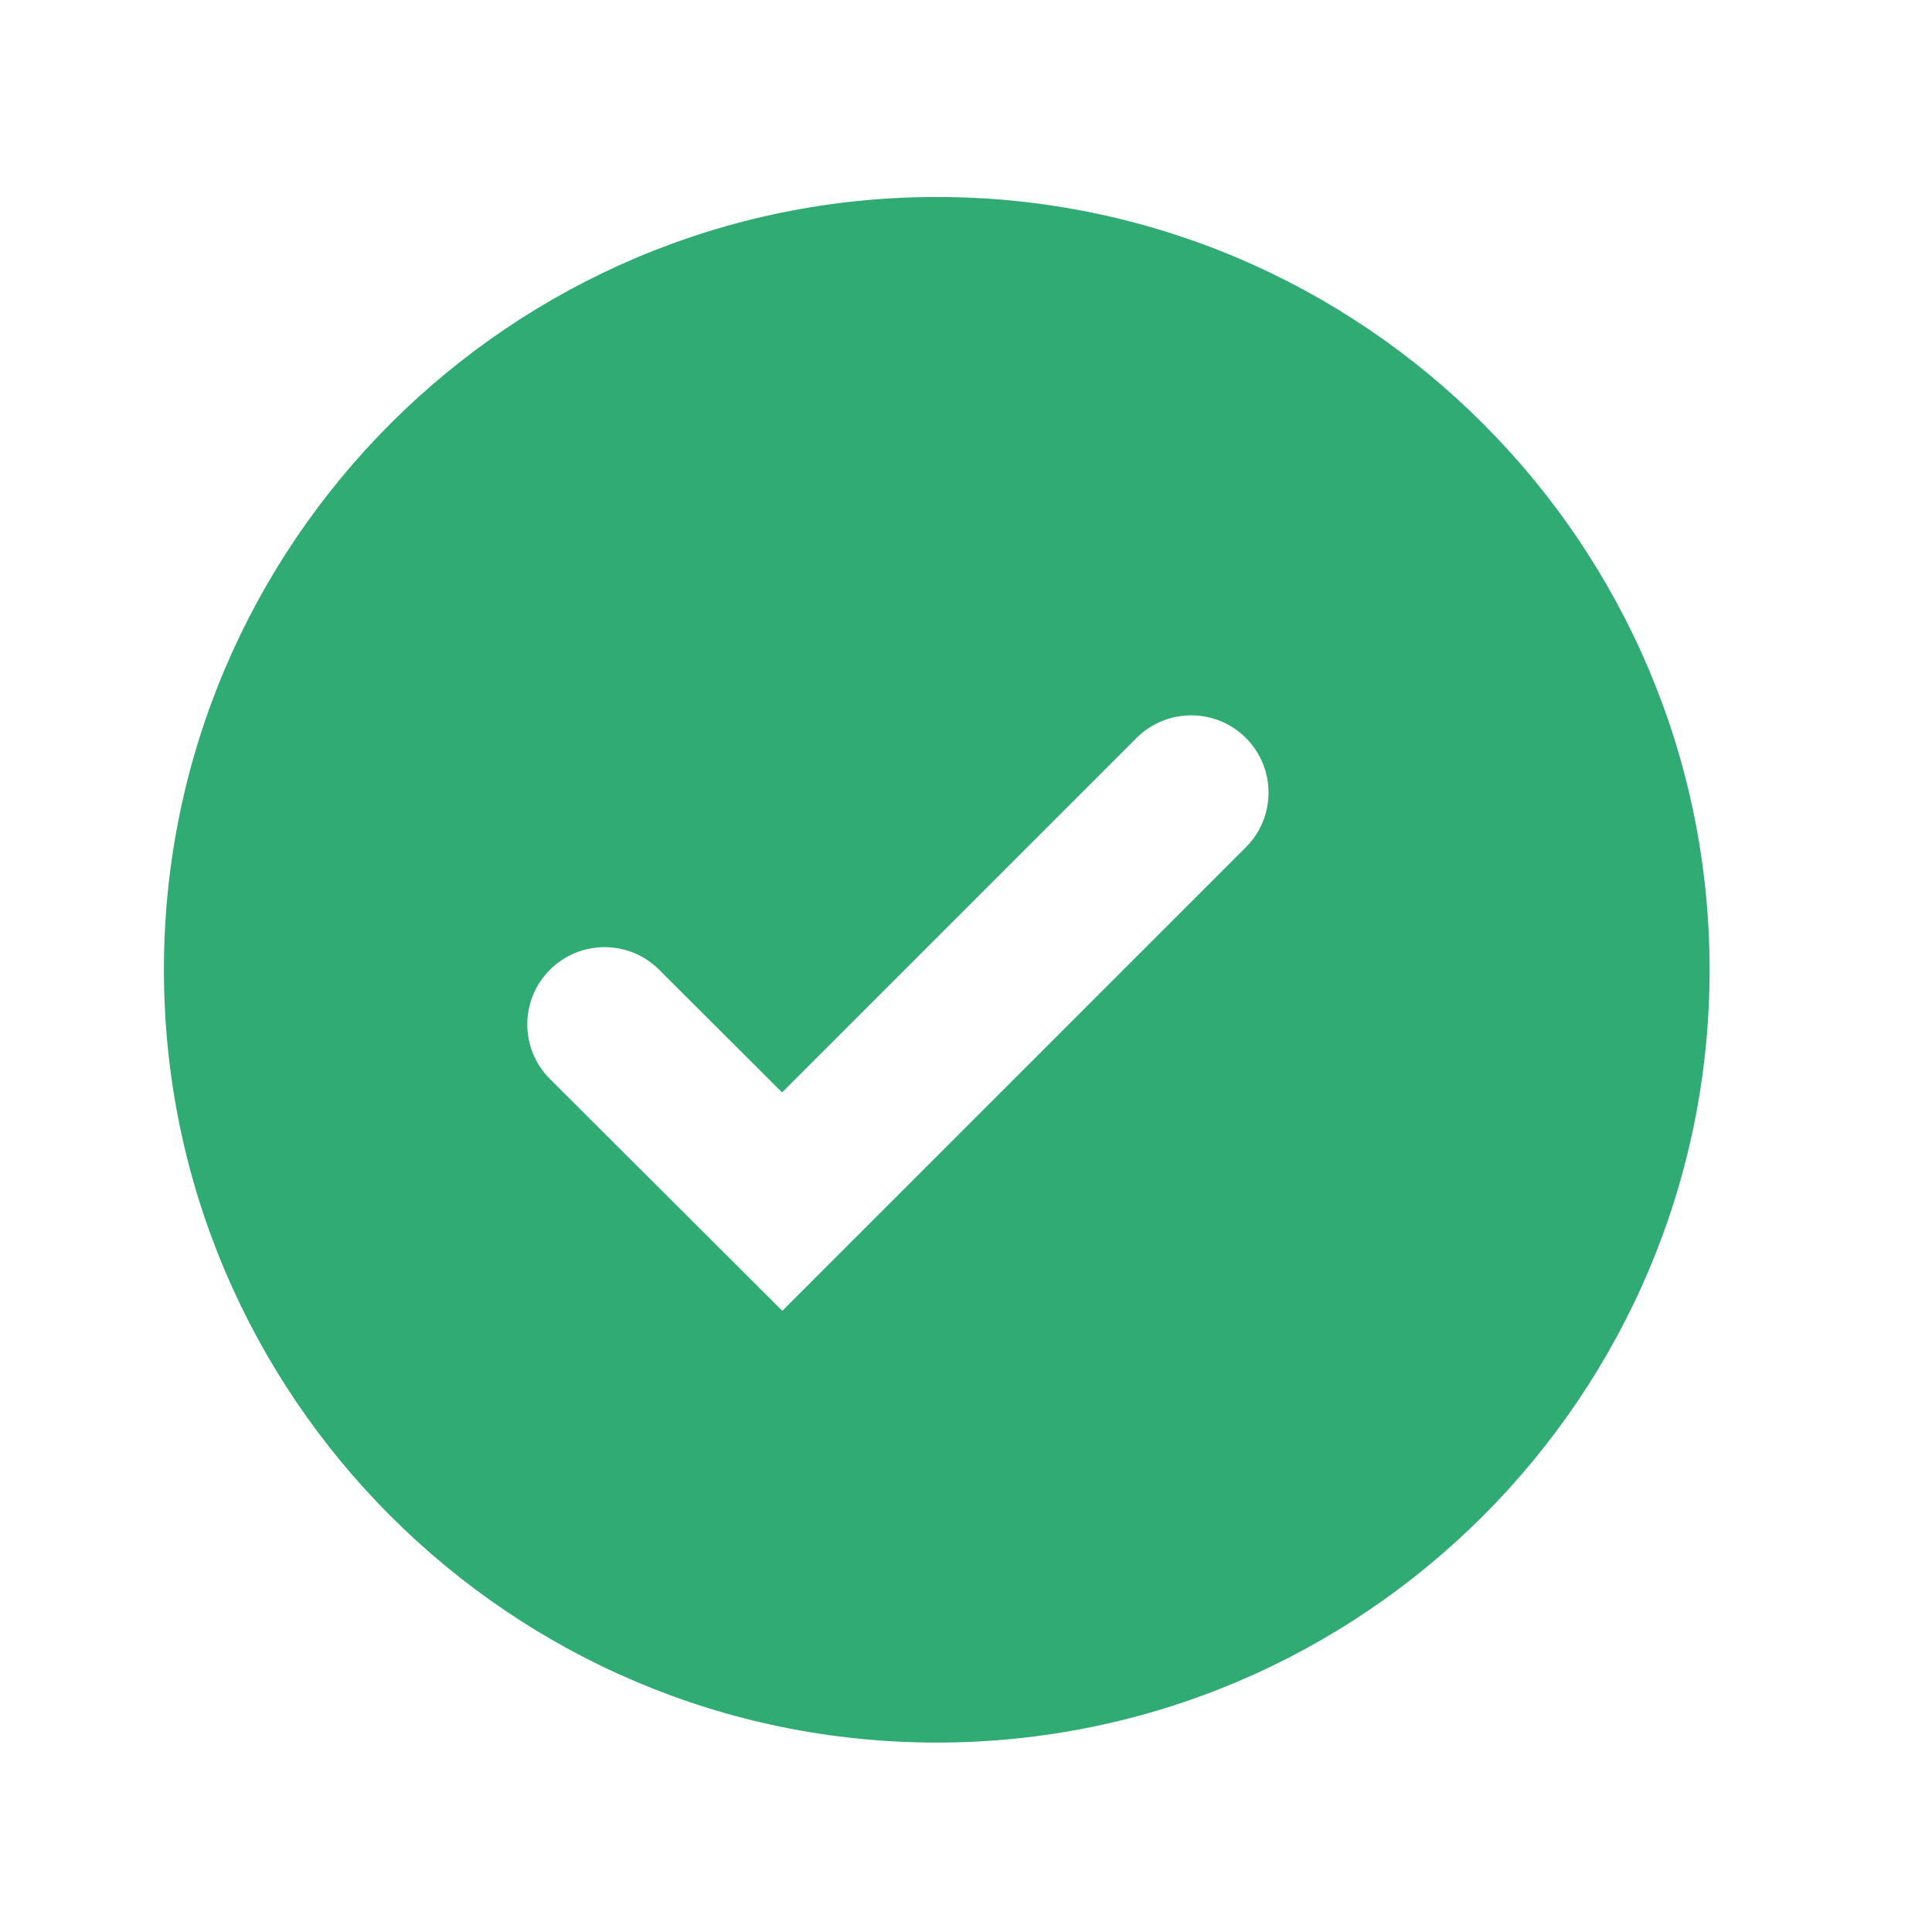
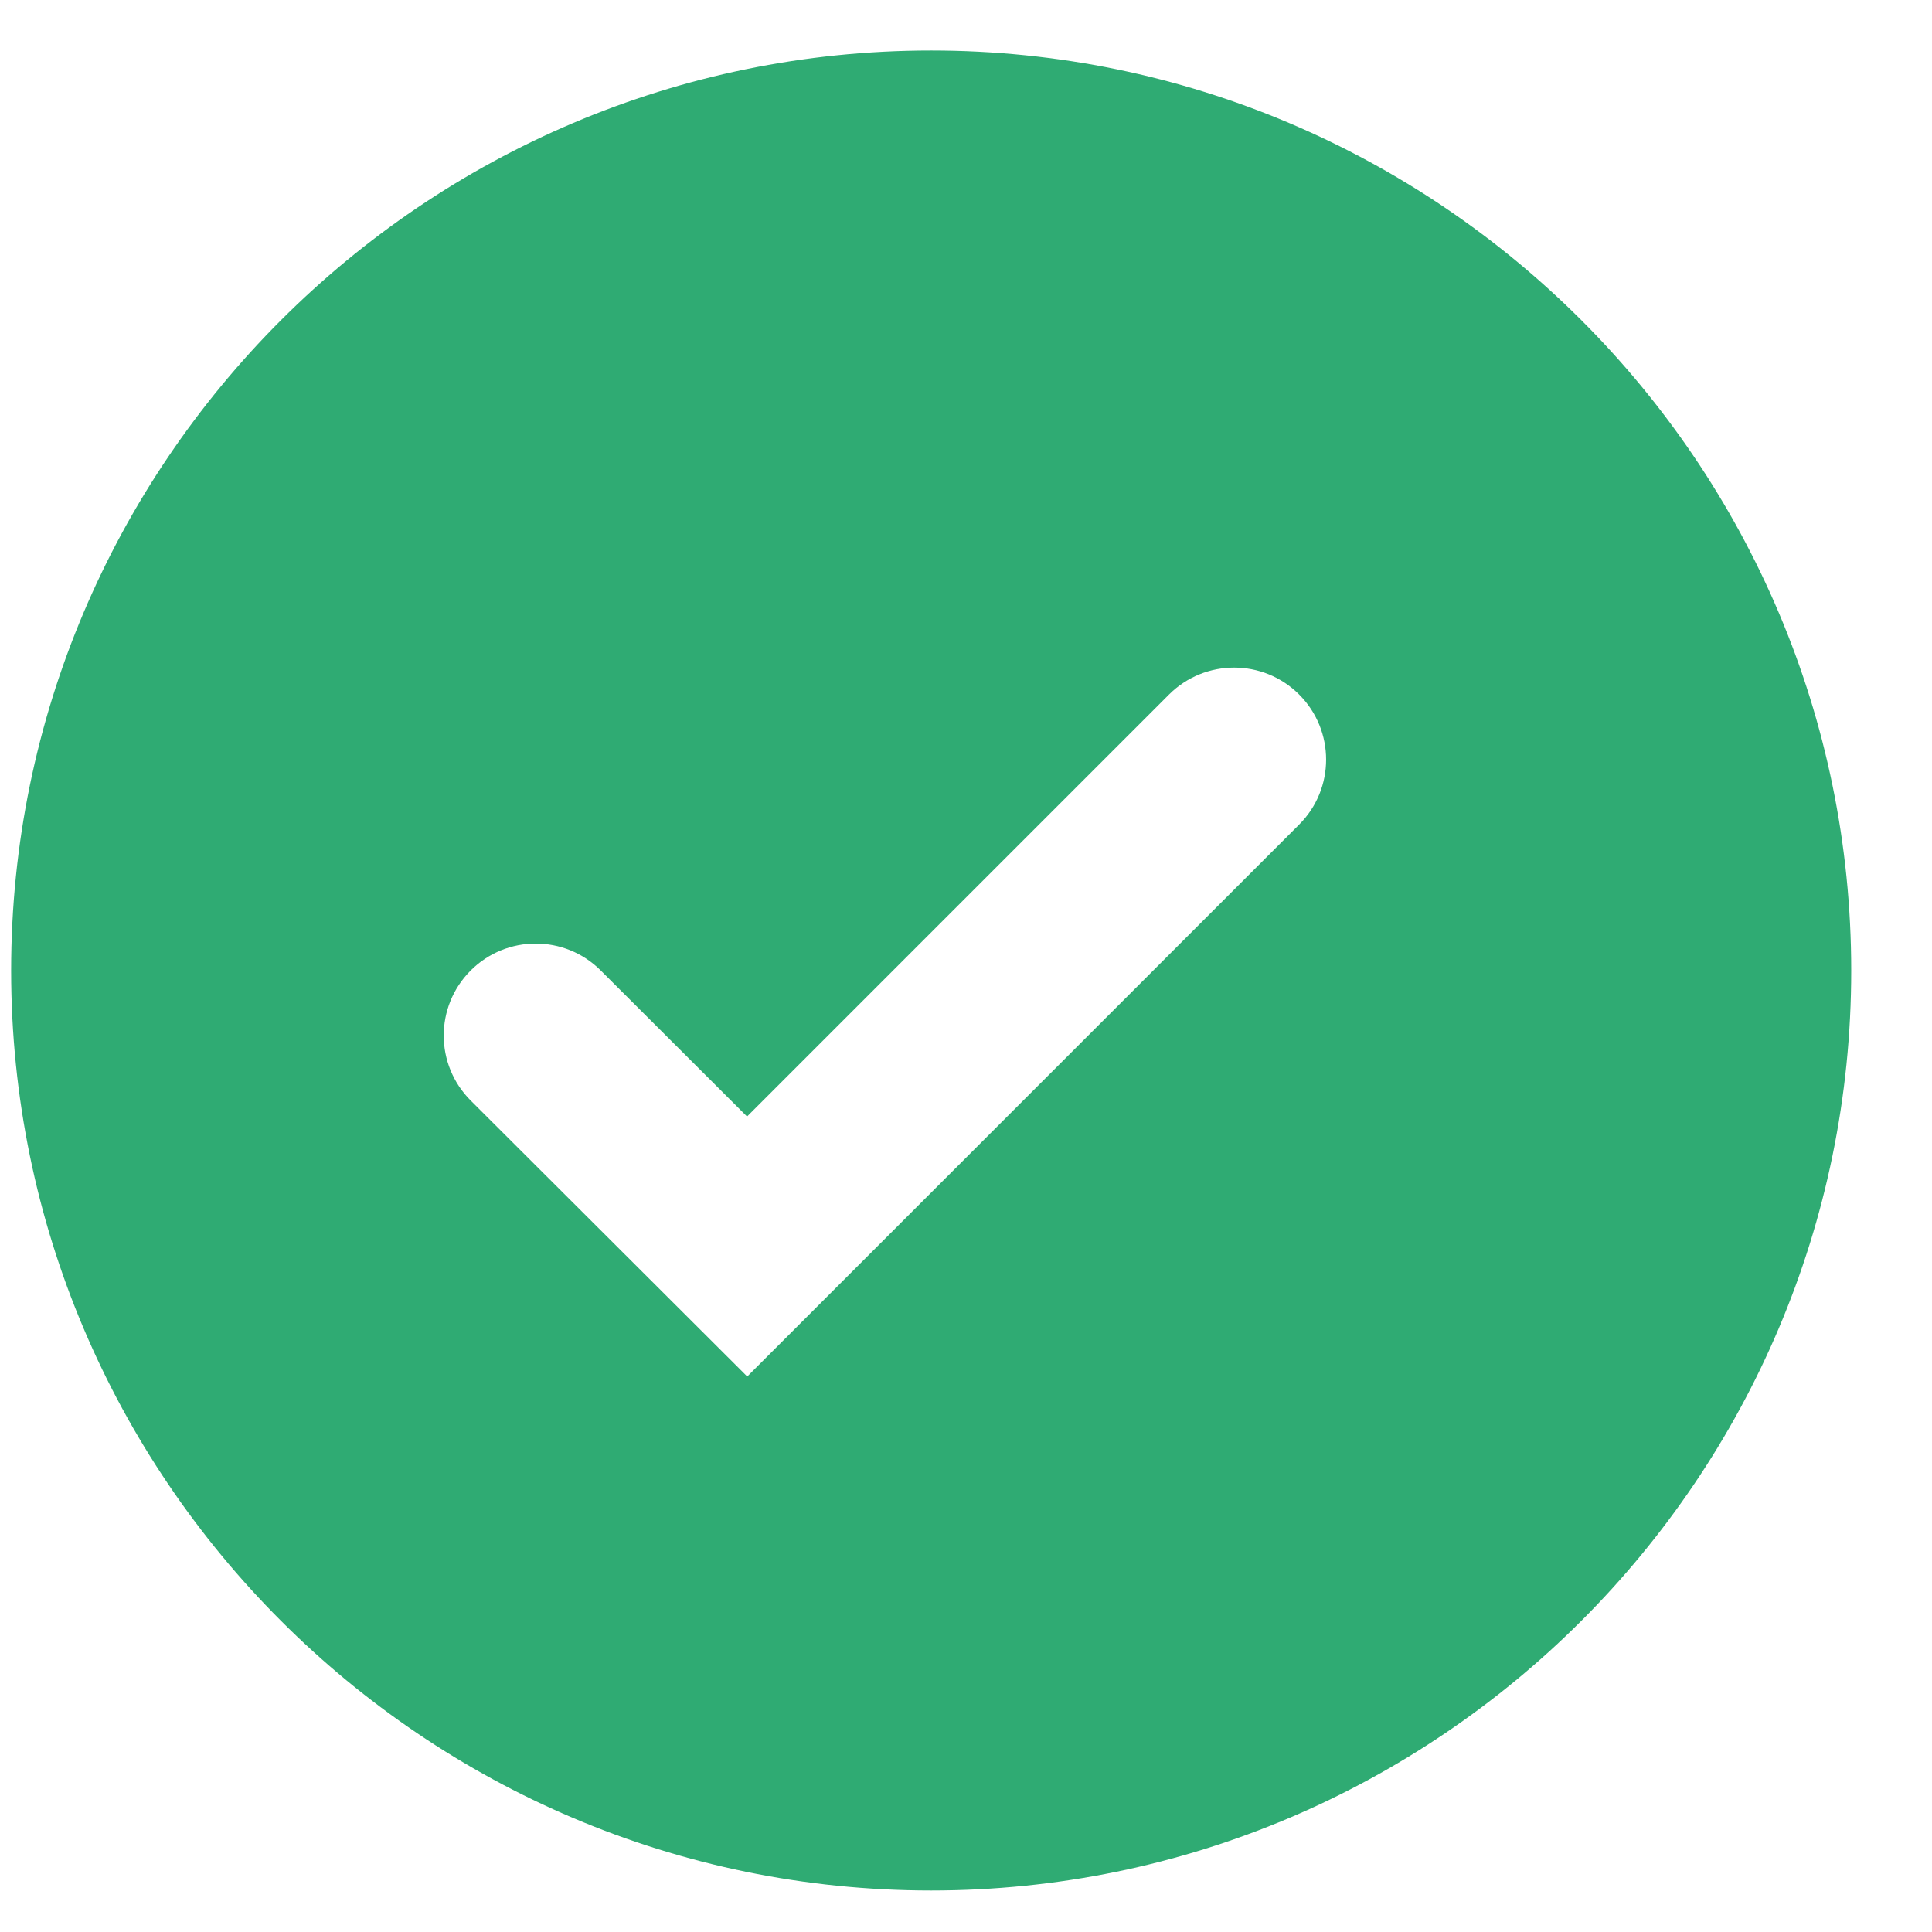
- <svg xmlns="http://www.w3.org/2000/svg" width="25" height="25" viewBox="0 0 25 25" fill="none">
-   <path d="M12.121 2.549C6.607 2.549 2.121 7.035 2.121 12.549C2.121 18.063 6.607 22.549 12.121 22.549C17.636 22.549 22.122 18.063 22.122 12.549C22.122 7.035 17.636 2.549 12.121 2.549ZM10.123 16.962L7.117 13.963C6.726 13.573 6.725 12.941 7.115 12.55C7.505 12.159 8.138 12.158 8.529 12.548L10.12 14.136L14.707 9.549C15.098 9.159 15.731 9.159 16.122 9.549C16.512 9.94 16.512 10.573 16.122 10.963L10.123 16.962Z" fill="#2FAB73" />
+ <svg xmlns="http://www.w3.org/2000/svg" width="21" height="21" viewBox="0 0 21 21" fill="none">
+   <path d="M10.121 0.549C4.607 0.549 0.121 5.035 0.121 10.549C0.121 16.063 4.607 20.549 10.121 20.549C15.636 20.549 20.122 16.063 20.122 10.549C20.122 5.035 15.636 0.549 10.121 0.549ZM8.122 14.962L5.117 11.963C4.726 11.573 4.725 10.941 5.115 10.55C5.505 10.159 6.138 10.158 6.529 10.548L8.12 12.136L12.707 7.549C13.098 7.159 13.731 7.159 14.121 7.549C14.512 7.94 14.512 8.573 14.121 8.963L8.122 14.962Z" fill="#2FAB73" />
</svg>
